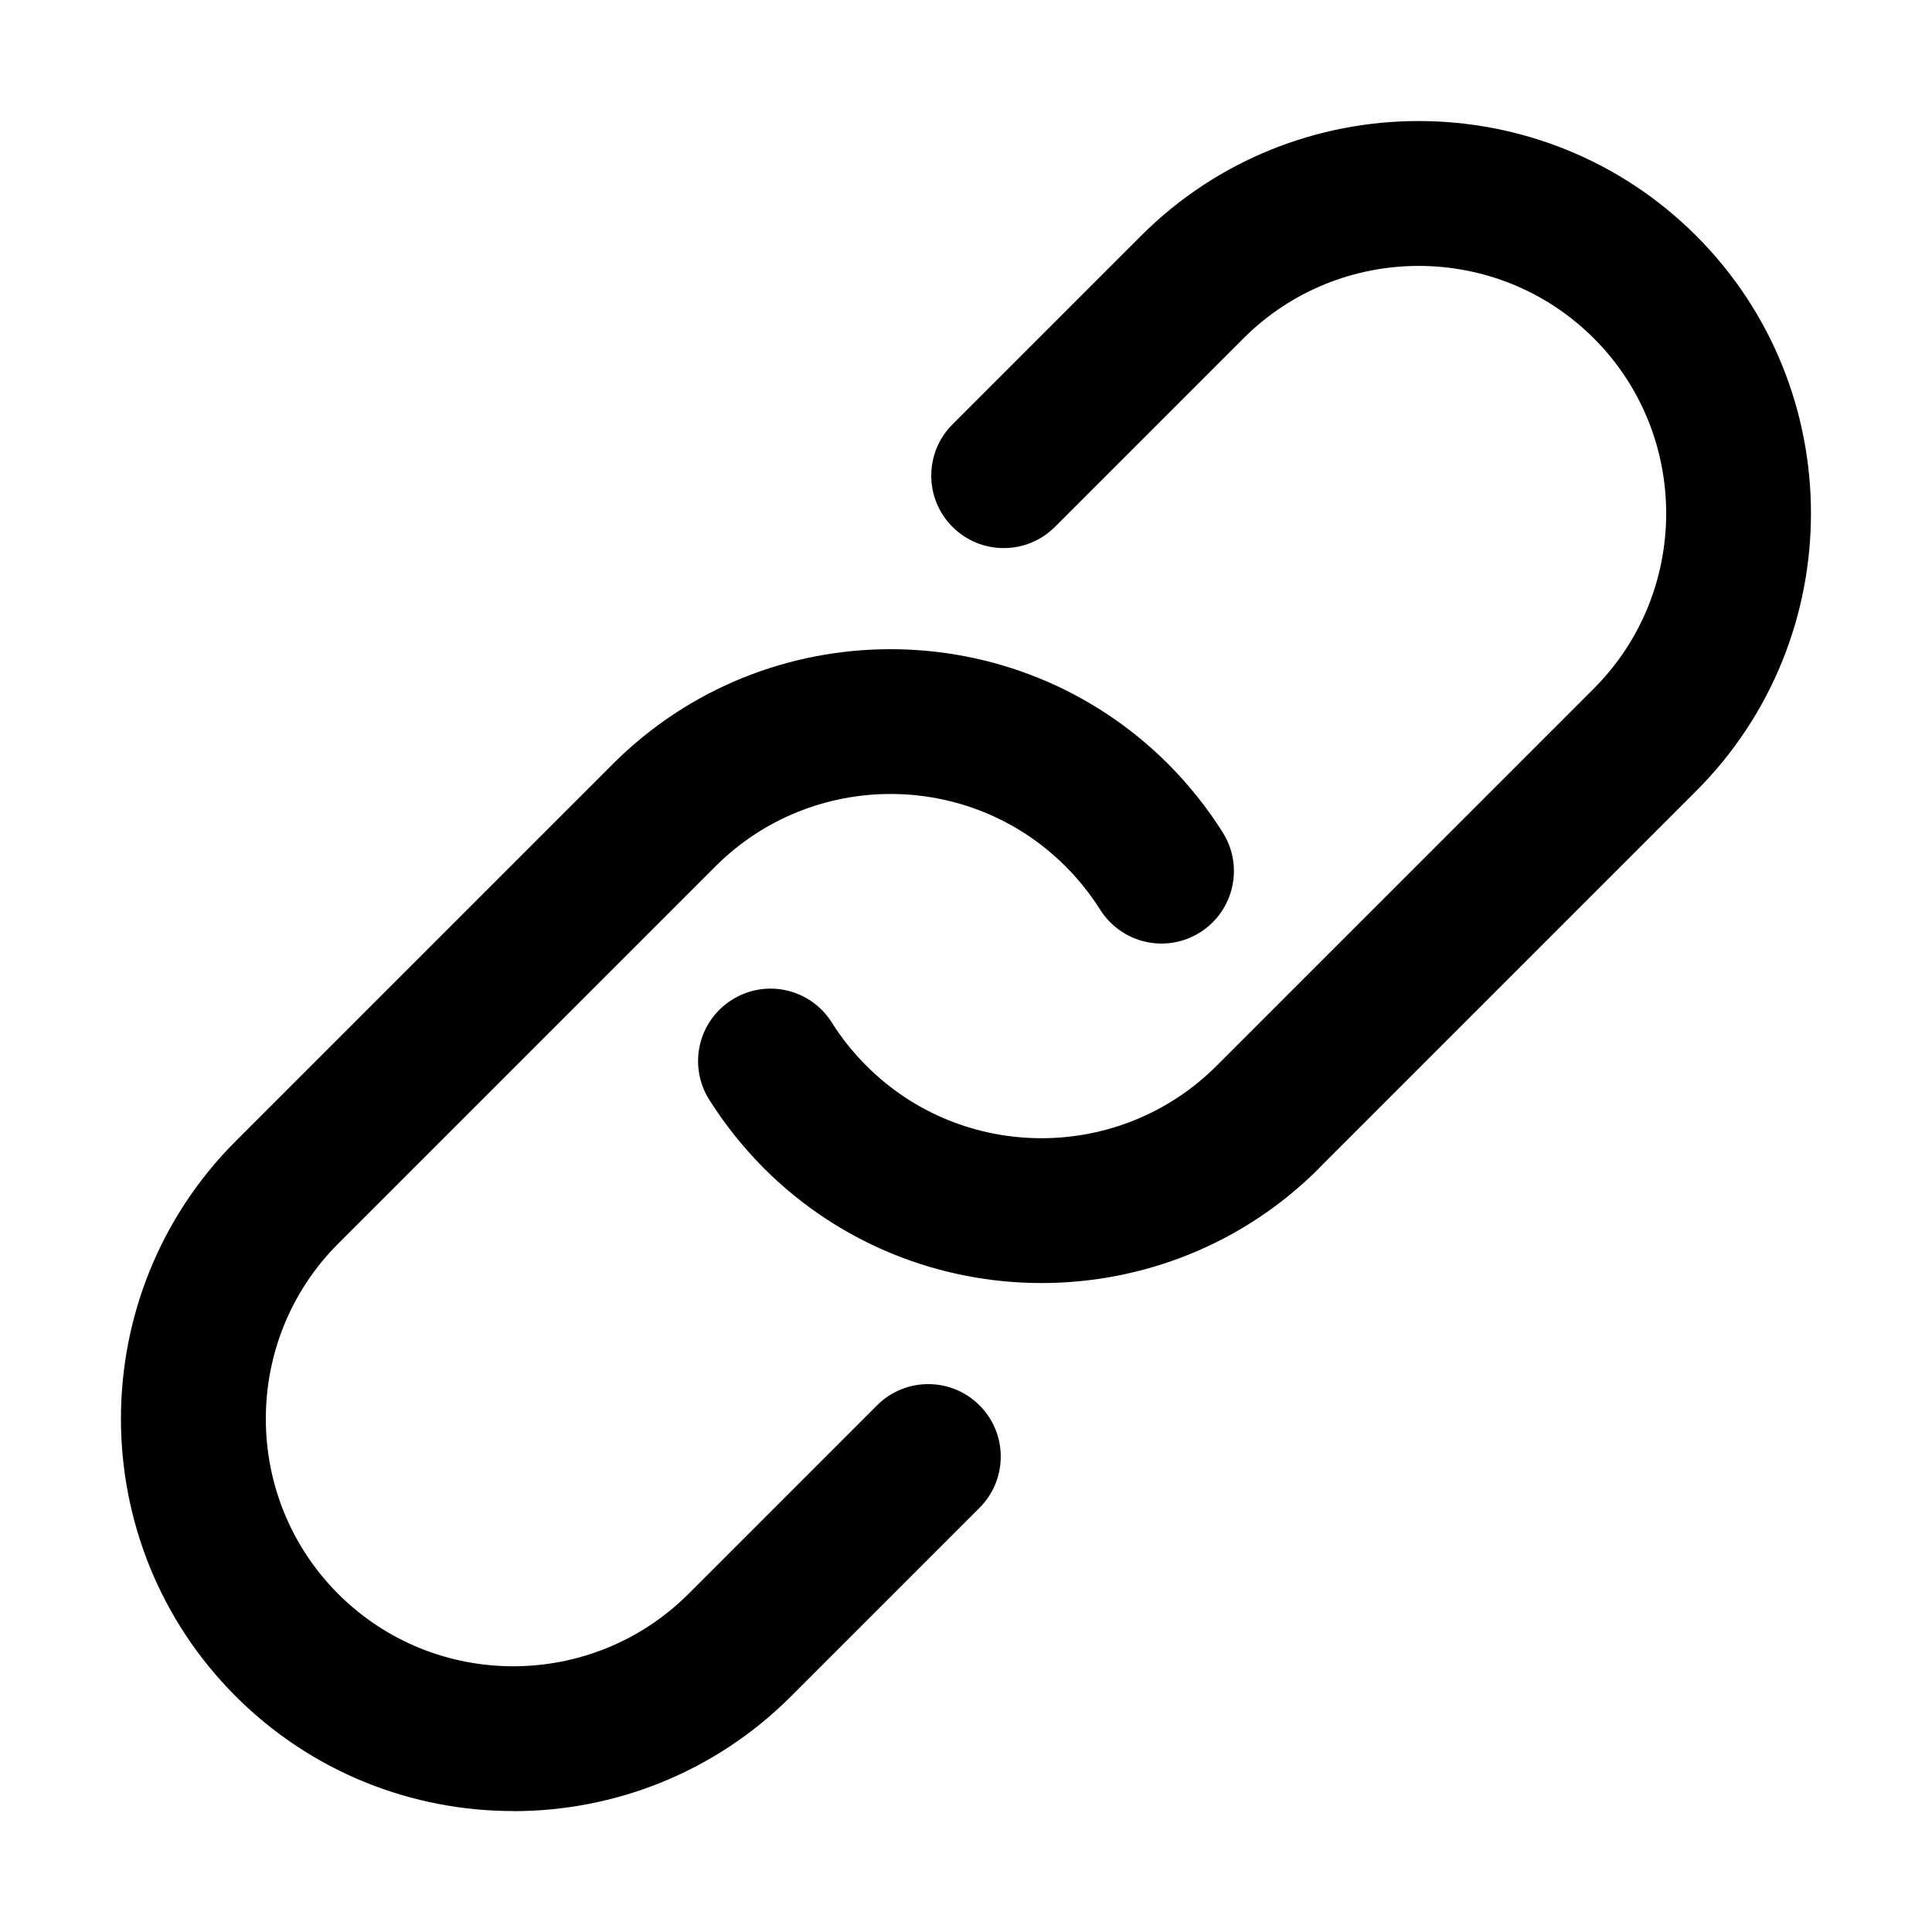
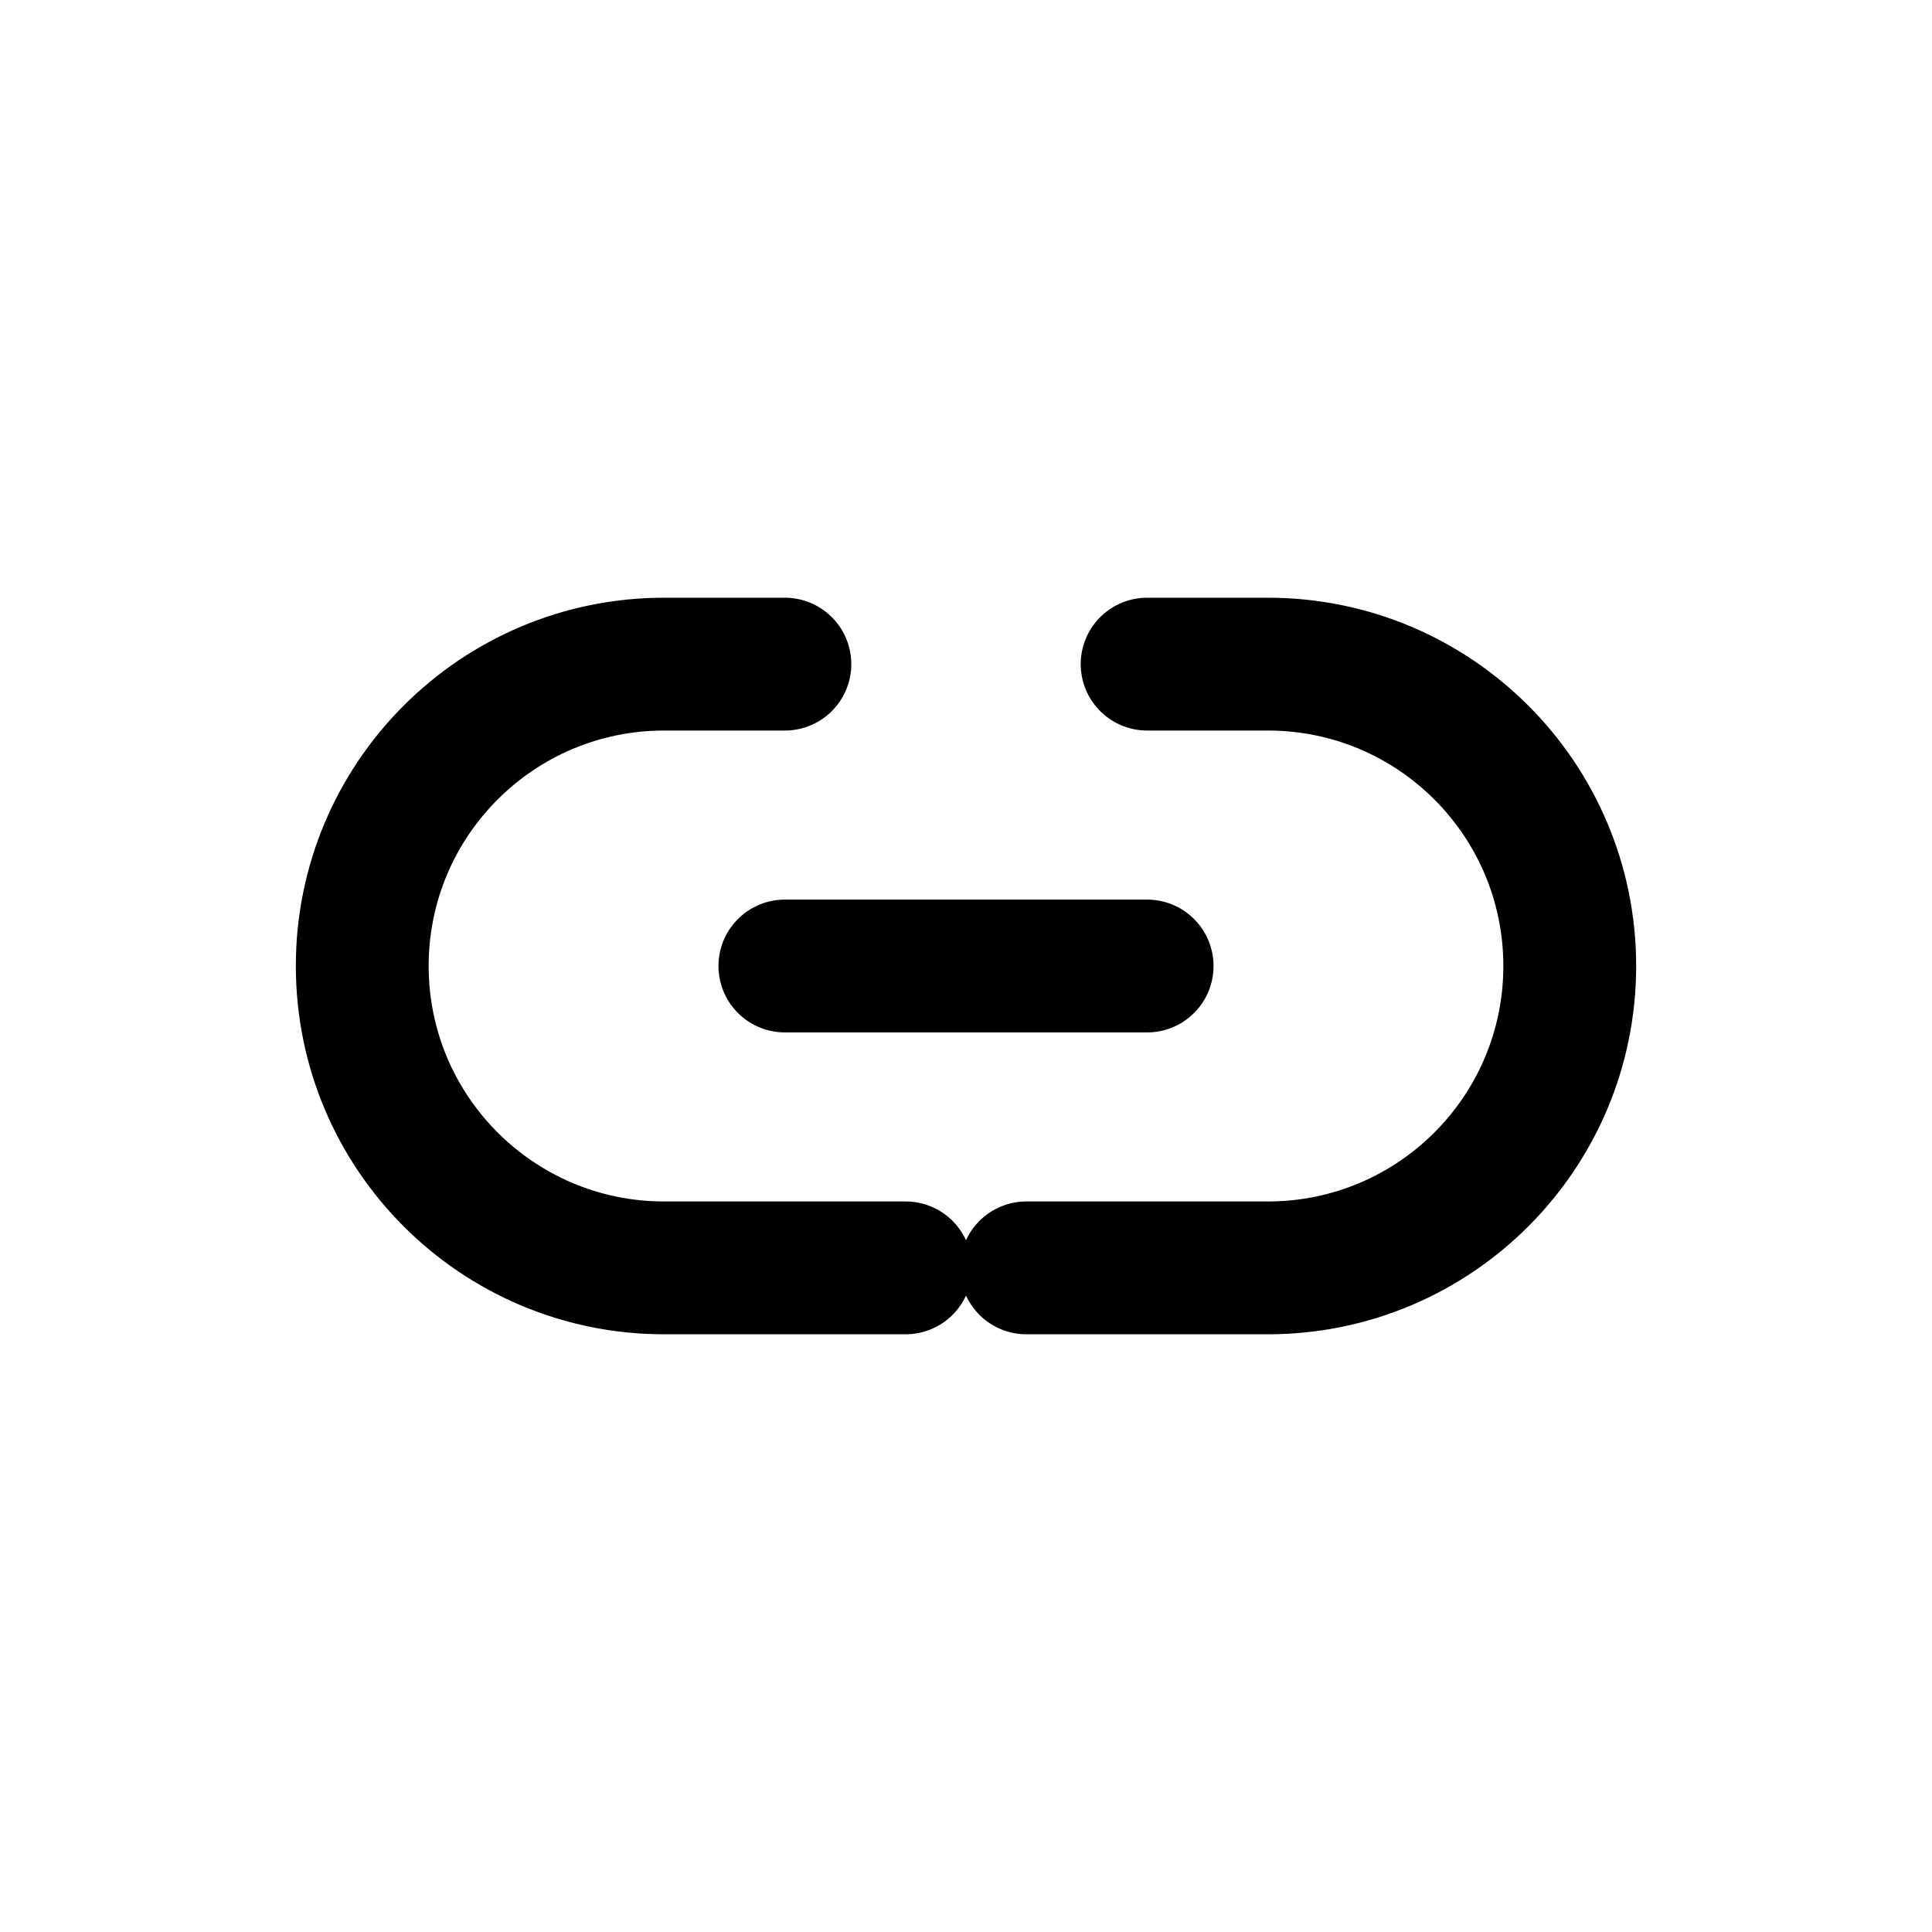
- <svg xmlns="http://www.w3.org/2000/svg" width="20" height="20" viewBox="0 0 20 20">
-   <path d="m5.313,18.748c-1.041,0-2.081-.396-2.873-1.188-1.584-1.584-1.584-4.162,0-5.747l3.905-3.905c1.585-1.584,4.162-1.583,5.747,0,.217.218.407.457.566.71.221.351.115.813-.235,1.034-.353.222-.813.114-1.034-.235-.101-.16-.222-.312-.359-.449-.999-.999-2.625-.998-3.624.001l-3.905,3.905c-.999,1-.999,2.627,0,3.626,1.001,1.001,2.627.997,3.626,0l1.952-1.952c.293-.293.768-.293,1.061,0s.293.768,0,1.061l-1.952,1.952c-.792.792-1.833,1.188-2.874,1.188Zm8.341-6.655l3.905-3.905c1.584-1.585,1.584-4.163,0-5.747s-4.163-1.584-5.747,0l-1.952,1.952c-.293.293-.293.768,0,1.061s.768.293,1.061,0l1.952-1.952c.999-.998,2.625-1,3.626,0,.999.999.999,2.626,0,3.626l-3.905,3.905c-.999.999-2.625,1-3.624.001-.138-.138-.259-.289-.359-.449-.221-.35-.682-.457-1.034-.235-.351.221-.456.684-.235,1.034.159.253.35.492.566.71.793.792,1.833,1.188,2.874,1.188,1.04,0,2.081-.396,2.873-1.188Z" fill="currentColor" />
+ <svg xmlns="http://www.w3.org/2000/svg" viewBox="0 0 32 32">
+   <path d="M13 11h-2a5 5 0 0 0 0 10h4M19 11h2a5 5 0 0 1 0 10h-4M13 16h6" fill="none" stroke="currentColor" stroke-width="2.2" stroke-linecap="round" />
</svg>
